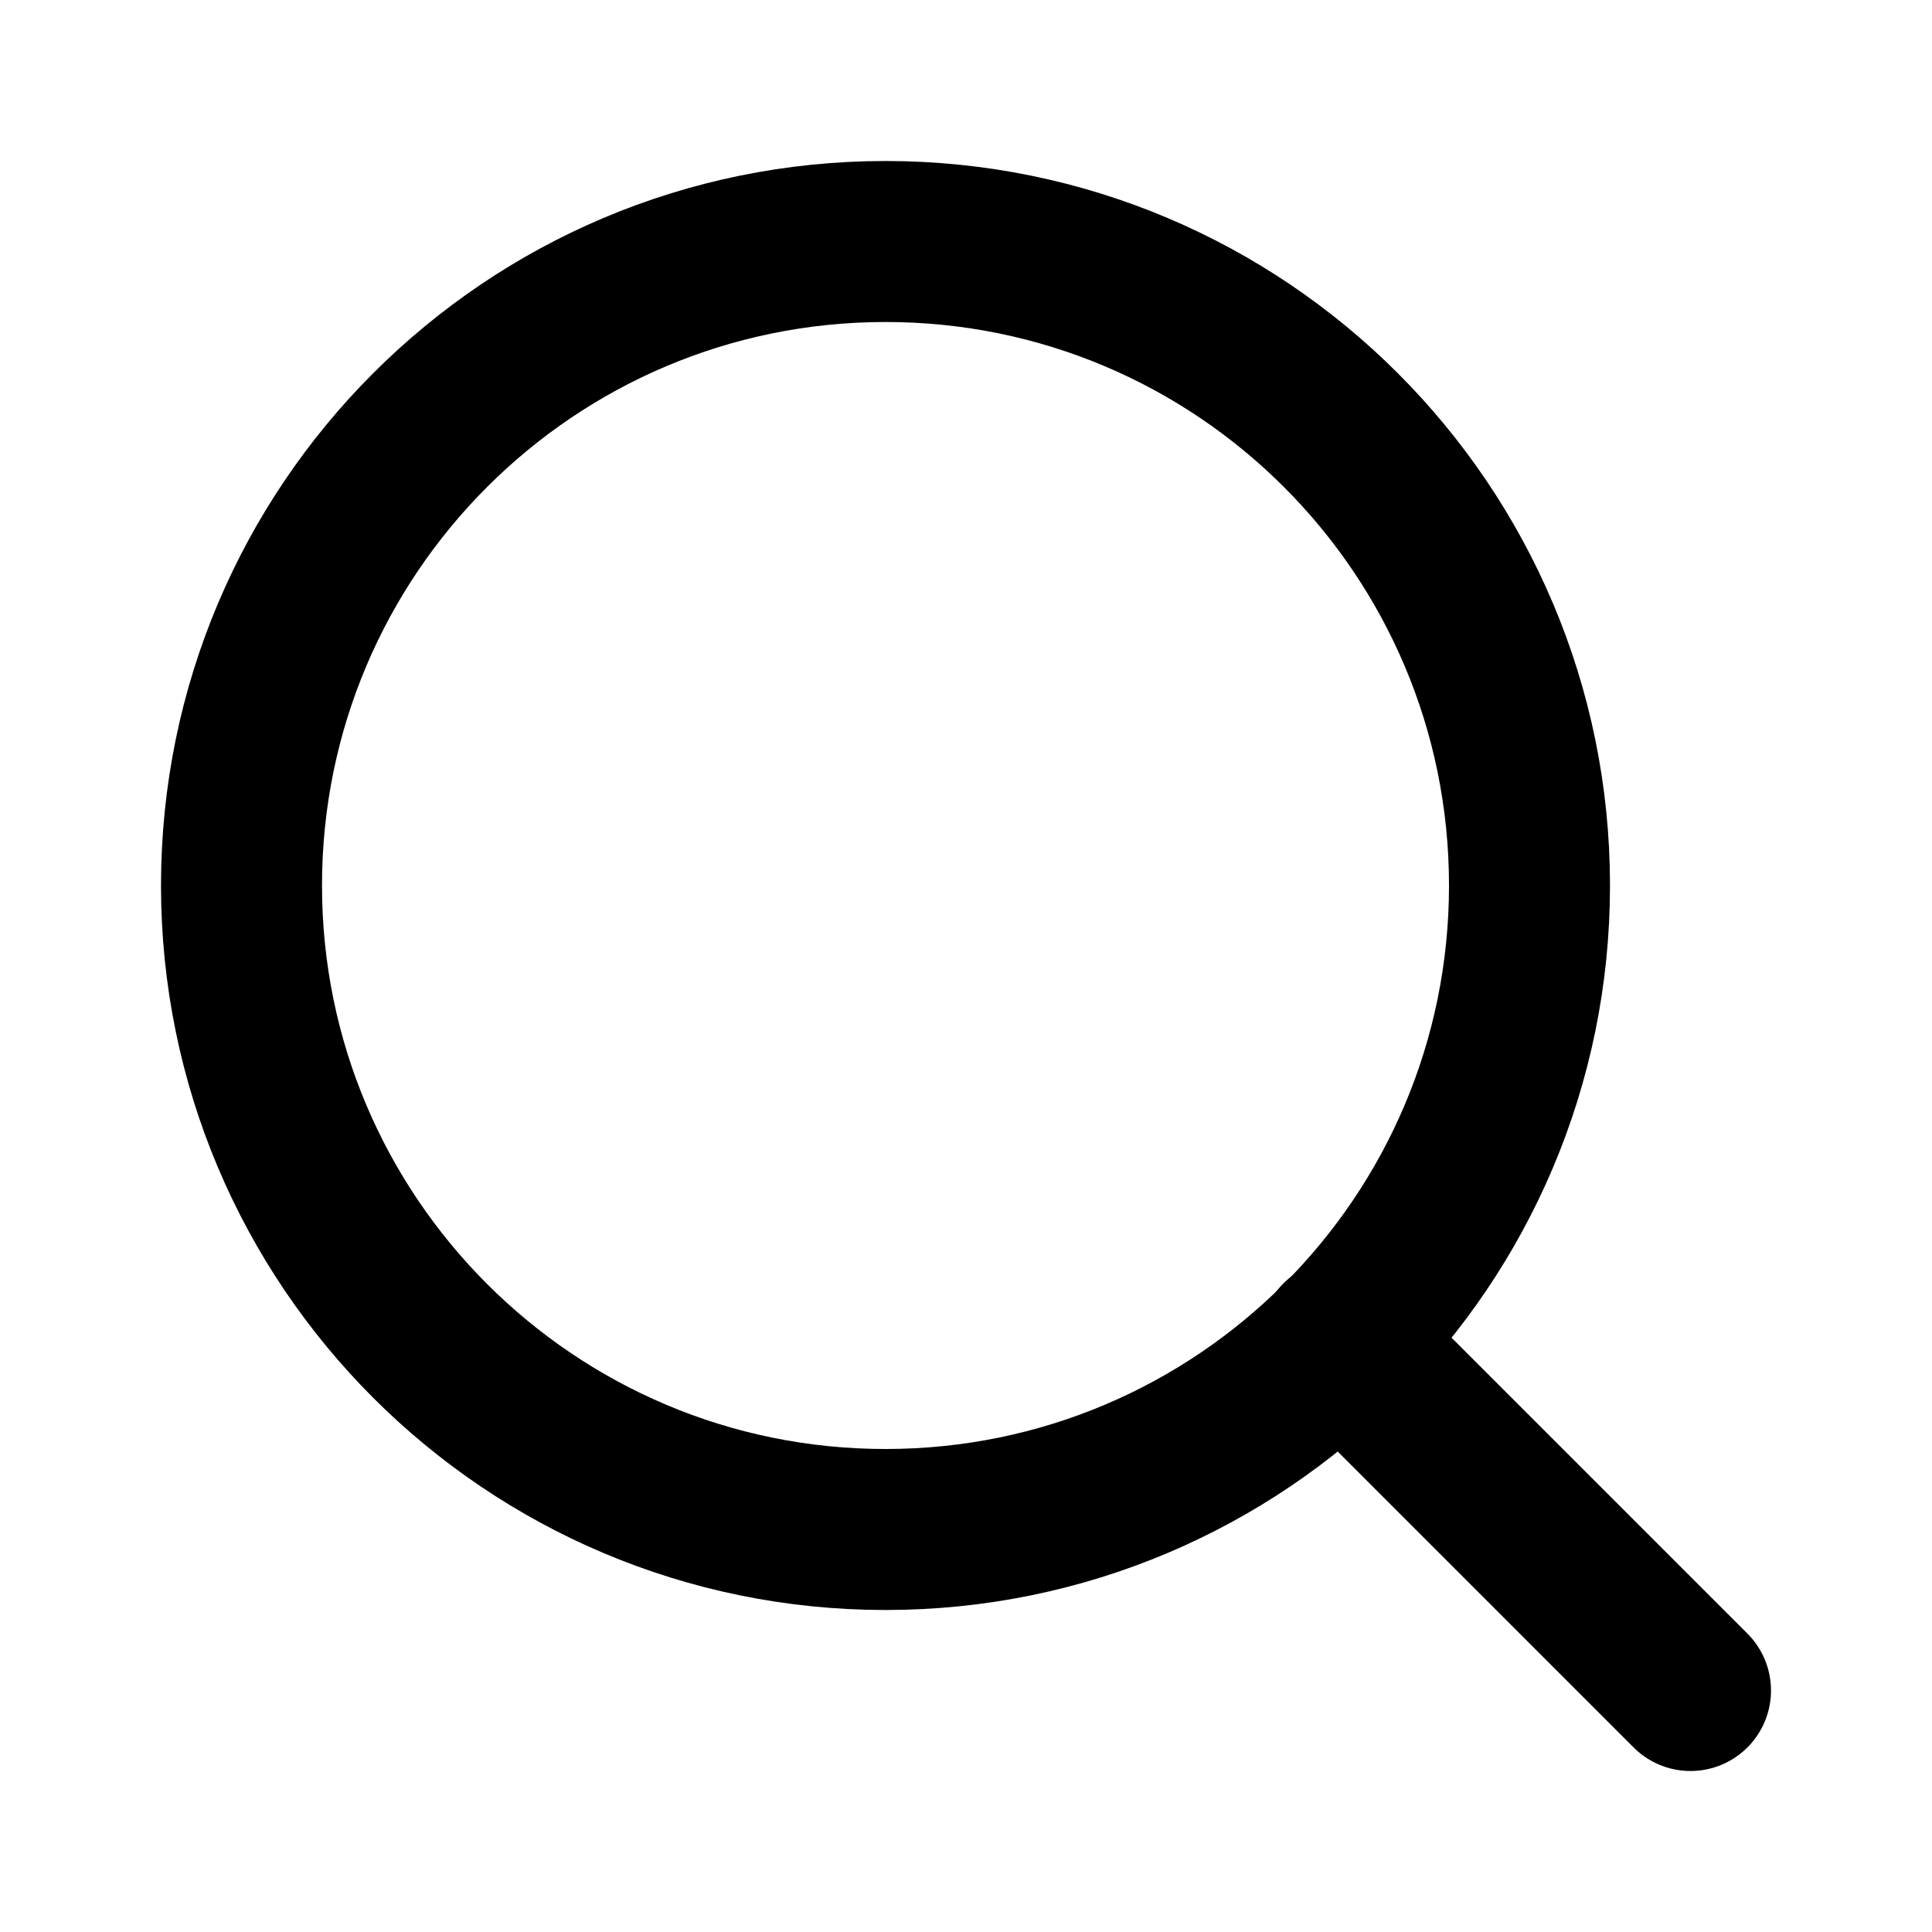
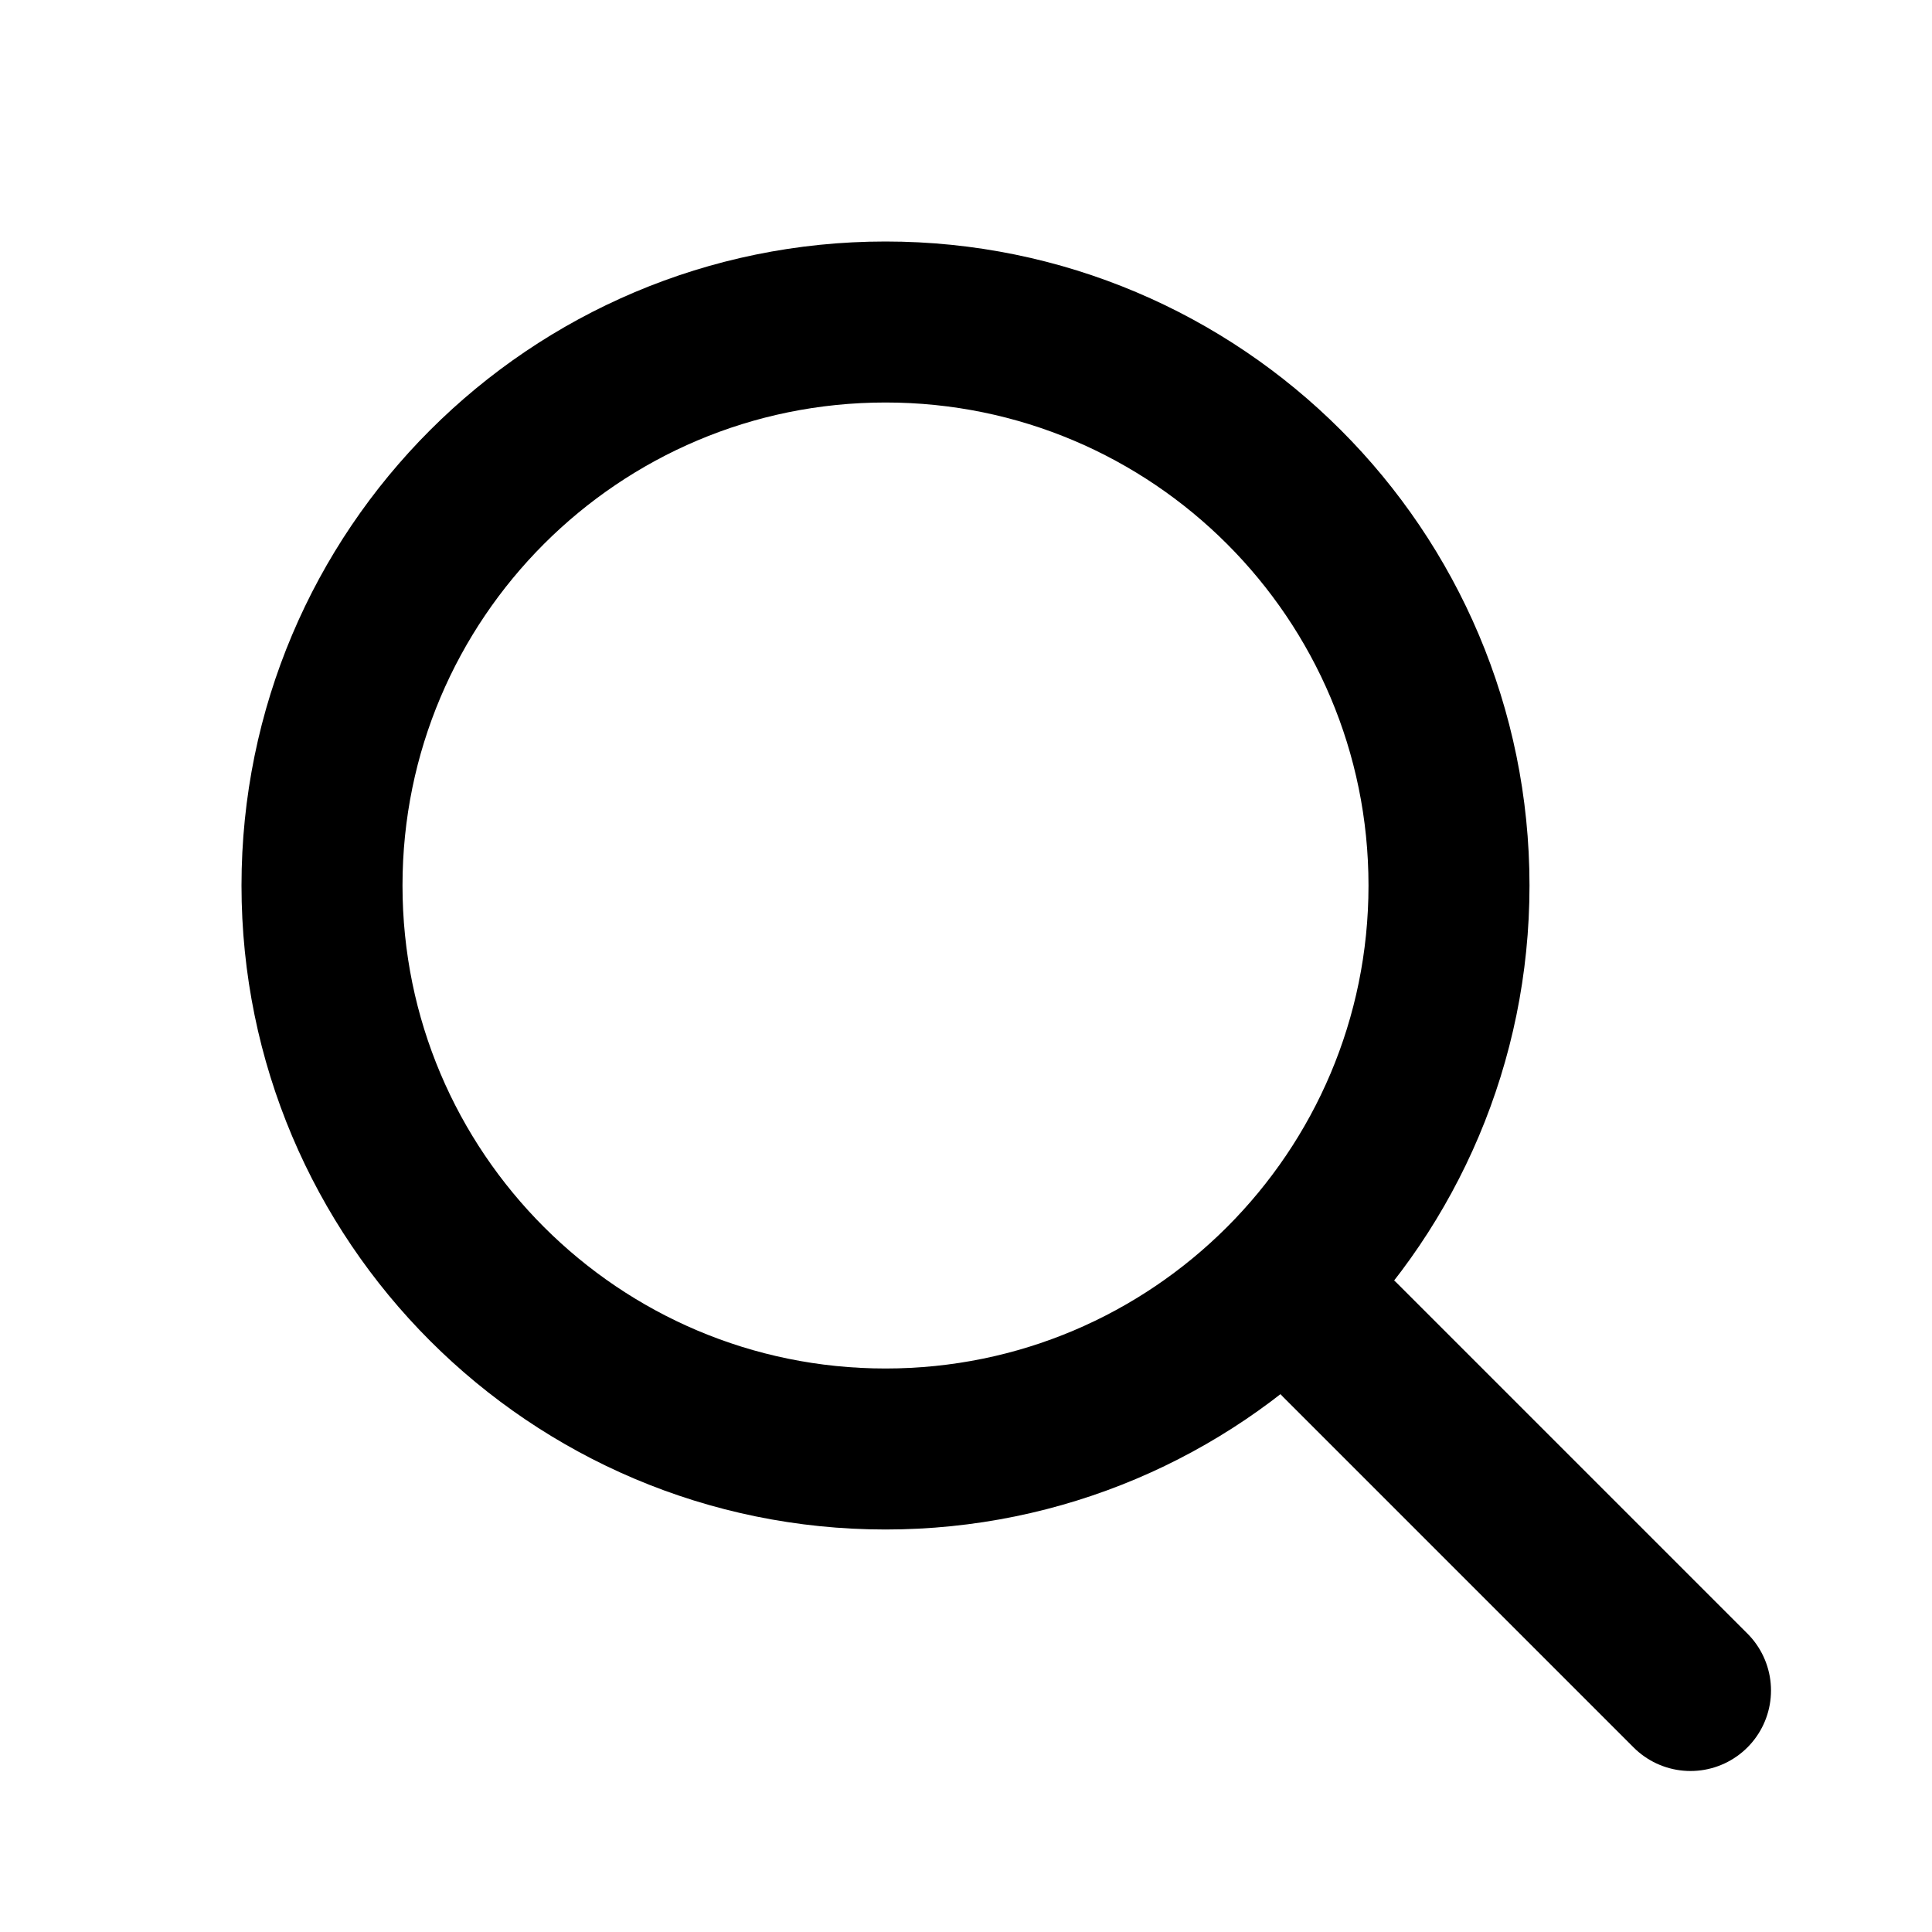
- <svg width="20" height="20" viewBox="0 0 24 24" fill="none" stroke="currentColor" stroke-width="2" stroke-linecap="round" stroke-linejoin="round" aria-hidden="true" focusable="false">
-   <circle cx="11" cy="11" r="8" />
+ <svg width="20" height="20" viewBox="0 0 24 24" fill="none" stroke="currentColor" stroke-width="2" stroke-linecap="round" stroke-linejoin="round" aria-hidden="true">
+   <circle cx="11" cy="11" r="7" />
  <line x1="21" y1="21" x2="16.65" y2="16.65" />
</svg>
